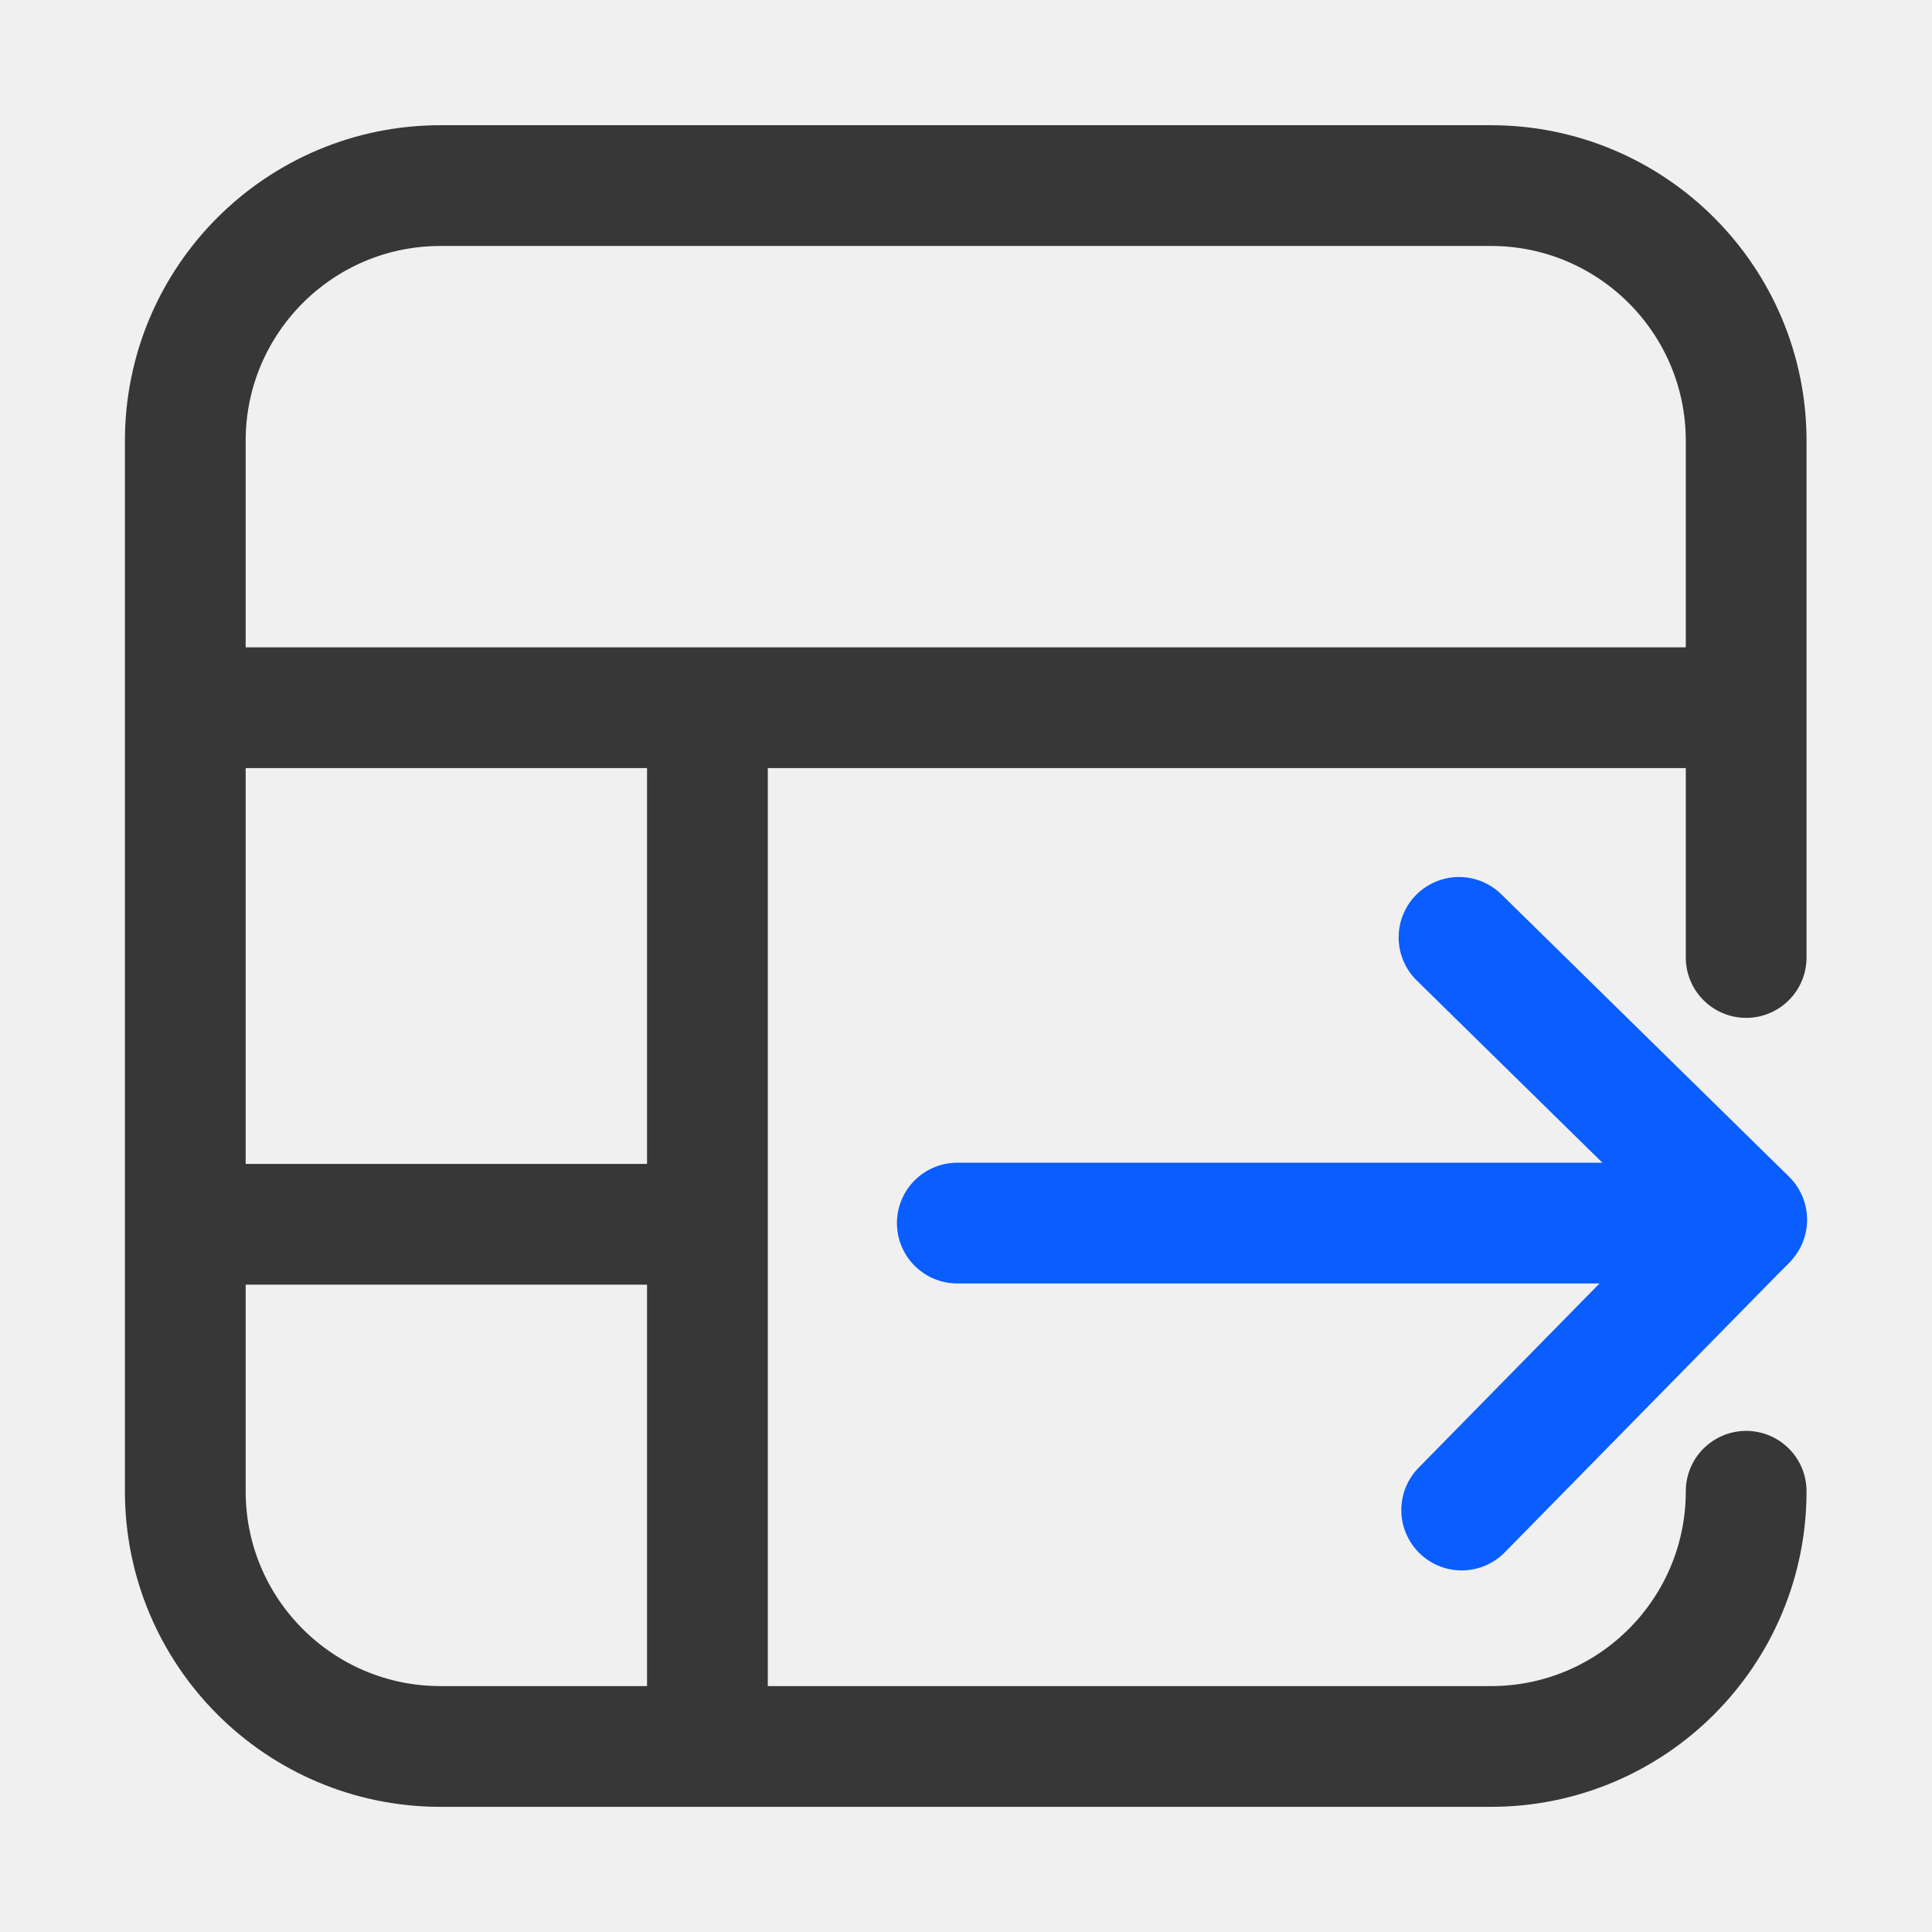
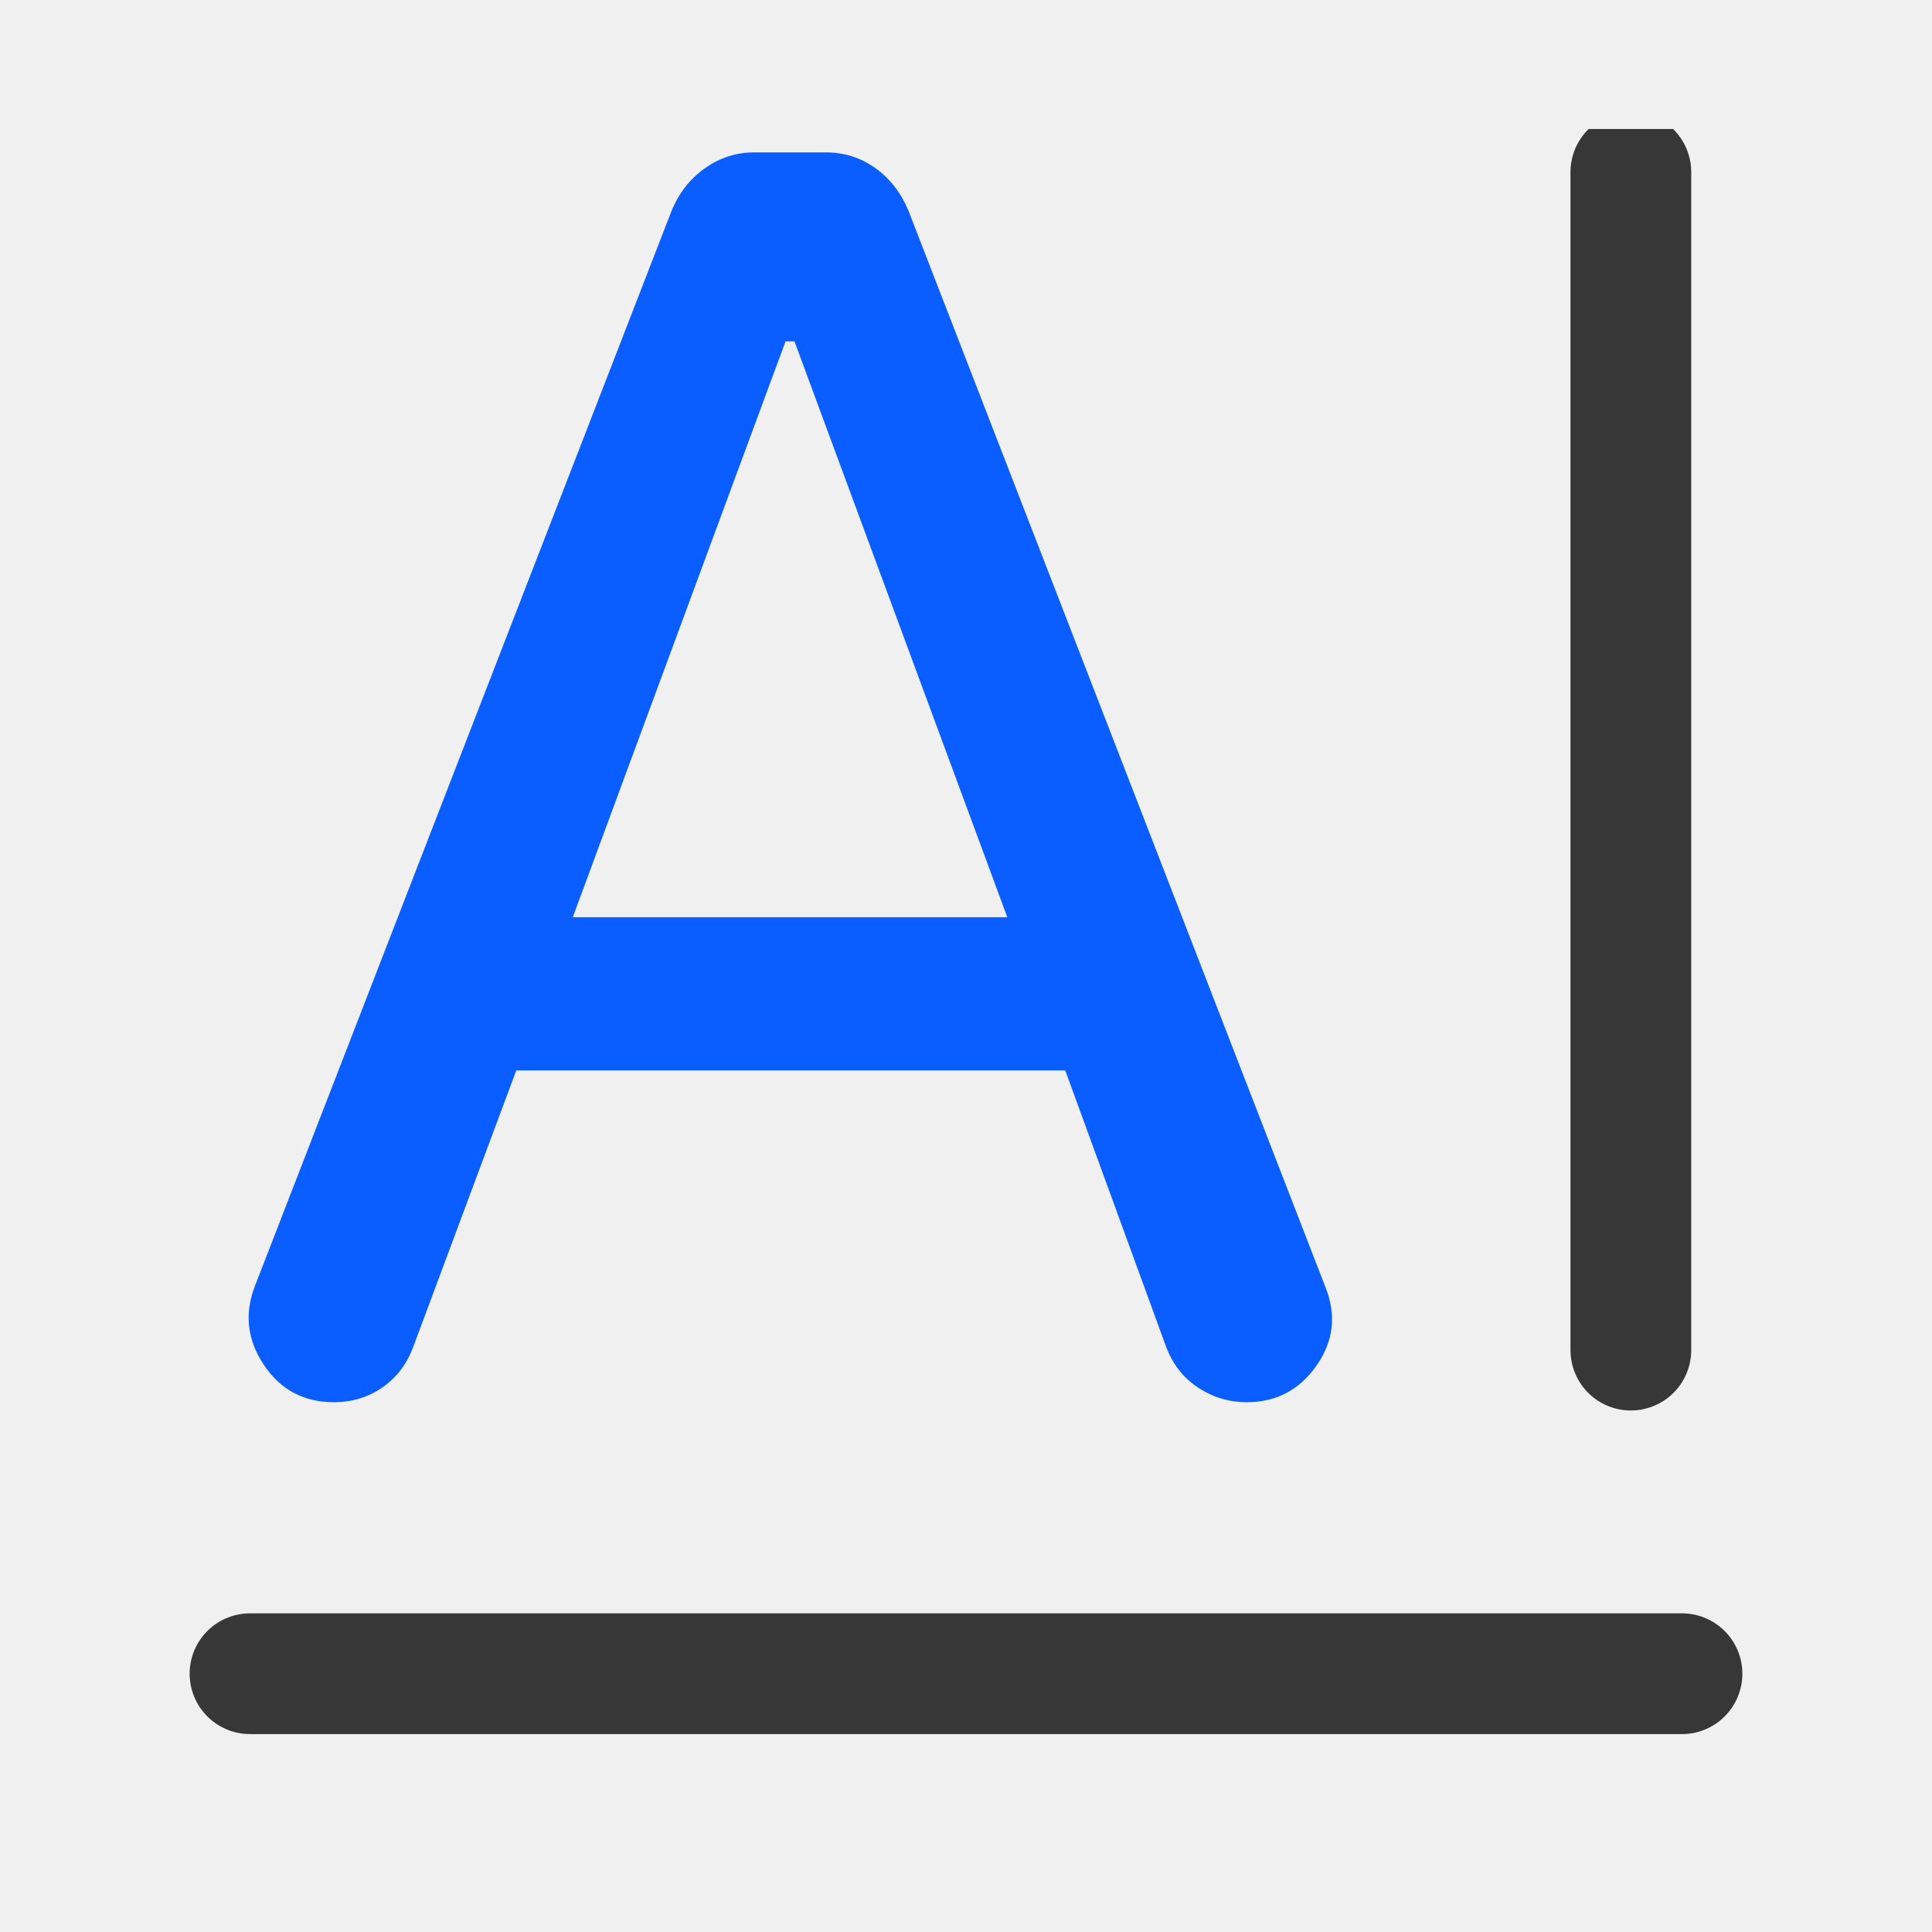
- <svg xmlns="http://www.w3.org/2000/svg" width="32" height="32" viewBox="-2 -2.005 32 32" fill="none">
-   <g id="Content_STROKE">
-     <path id="Vector" d="M26.922 22.695C26.922 25.029 25.029 26.922 22.695 26.922H5.296C2.962 26.922 1.069 25.029 1.069 22.695V5.296C1.069 2.962 2.962 1.069 5.296 1.069H22.695C25.029 1.069 26.922 2.962 26.922 5.296V13.854" stroke="#373737" stroke-width="2" stroke-miterlimit="10" stroke-linecap="round" />
-     <path id="Vector_2" d="M9.717 9.286V26.297" stroke="#373737" stroke-width="2" stroke-miterlimit="10" />
-     <g id="Group">
-       <path id="Vector_3" d="M1.02 18.273H9.886" stroke="#373737" stroke-width="2" stroke-miterlimit="10" />
-       <path id="Vector_4" d="M1.278 9.717H26.636" stroke="#373737" stroke-width="2" stroke-miterlimit="10" />
-     </g>
-     <g id="Group_2">
-       <path id="Vector_5" d="M13.856 18.253H26.876" stroke="#0A5DFF" stroke-width="2" stroke-linecap="round" stroke-linejoin="round" />
-       <path id="Vector_6" d="M22.166 13.521L26.931 18.198" stroke="#0A5DFF" stroke-width="2" stroke-linecap="round" stroke-linejoin="round" />
-       <path id="Vector_7" d="M22.21 23.006L26.887 18.242" stroke="#0A5DFF" stroke-width="2" stroke-linecap="round" stroke-linejoin="round" />
-     </g>
+ <svg xmlns="http://www.w3.org/2000/svg" width="32" height="32" viewBox="-2 -2.137 32 32" fill="none">
+   <g id="Content_STROKE" clip-path="url(#clip0_0_4)">
+     <path id="Vector" d="M25.859 25.585H2.141" stroke="#373737" stroke-width="2" stroke-miterlimit="10" stroke-linecap="round" />
+     <path id="Vector_2" d="M3.532 21.088C3.828 21.088 4.093 21.008 4.327 20.848C4.561 20.688 4.731 20.468 4.838 20.189L6.551 15.593H15.644L17.308 20.152C17.415 20.448 17.592 20.678 17.838 20.842C18.084 21.006 18.356 21.088 18.651 21.088C19.136 21.088 19.52 20.887 19.803 20.485C20.087 20.082 20.138 19.651 19.957 19.191L13.045 1.348C12.921 1.053 12.739 0.818 12.496 0.646C12.254 0.473 11.981 0.387 11.677 0.387H10.494C10.198 0.387 9.927 0.473 9.681 0.646C9.434 0.818 9.249 1.053 9.126 1.348L2.226 19.154C2.045 19.614 2.092 20.051 2.368 20.466C2.643 20.881 3.031 21.088 3.532 21.088ZM11.011 3.517H11.159L14.684 13.055H7.487L11.011 3.517Z" fill="#0A5DFF" />
+     <path id="Vector_3" d="M25.012 0.714V20.225" stroke="#373737" stroke-width="2" stroke-miterlimit="10" stroke-linecap="round" />
  </g>
+   <defs>
+     <clipPath id="clip0_0_4">
+       <rect width="28" height="27.726" fill="white" />
+     </clipPath>
+   </defs>
</svg>
